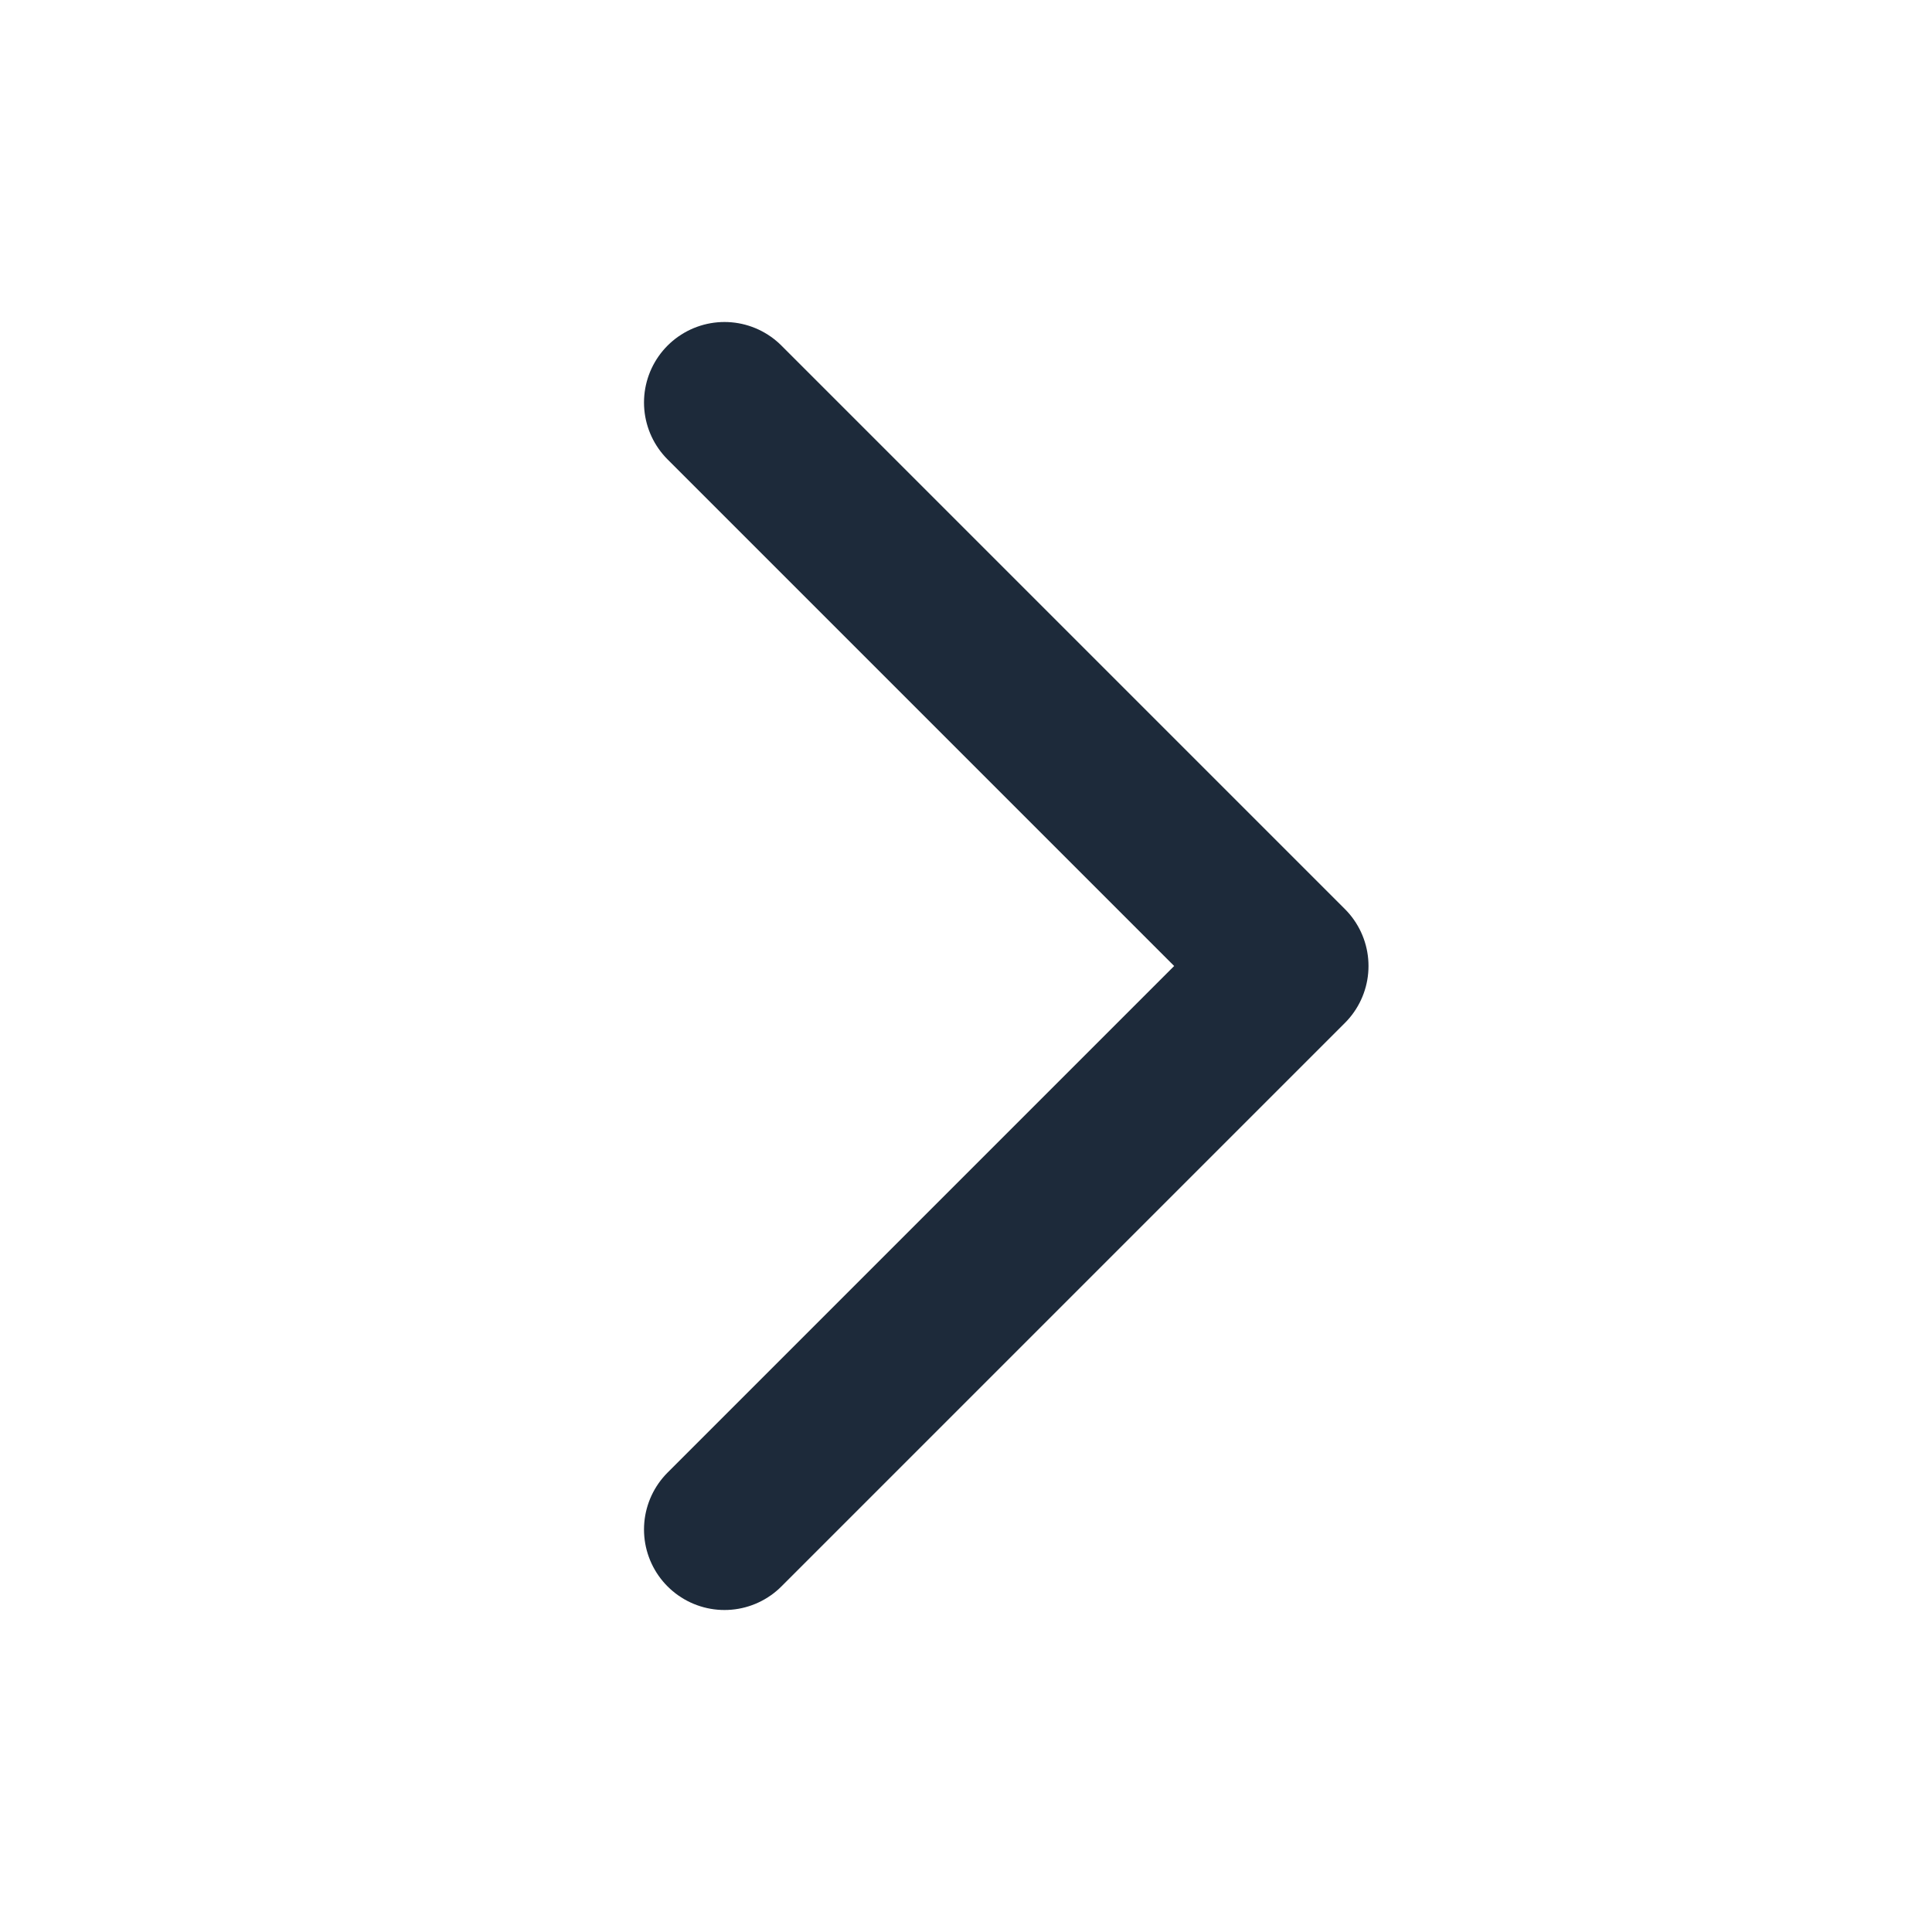
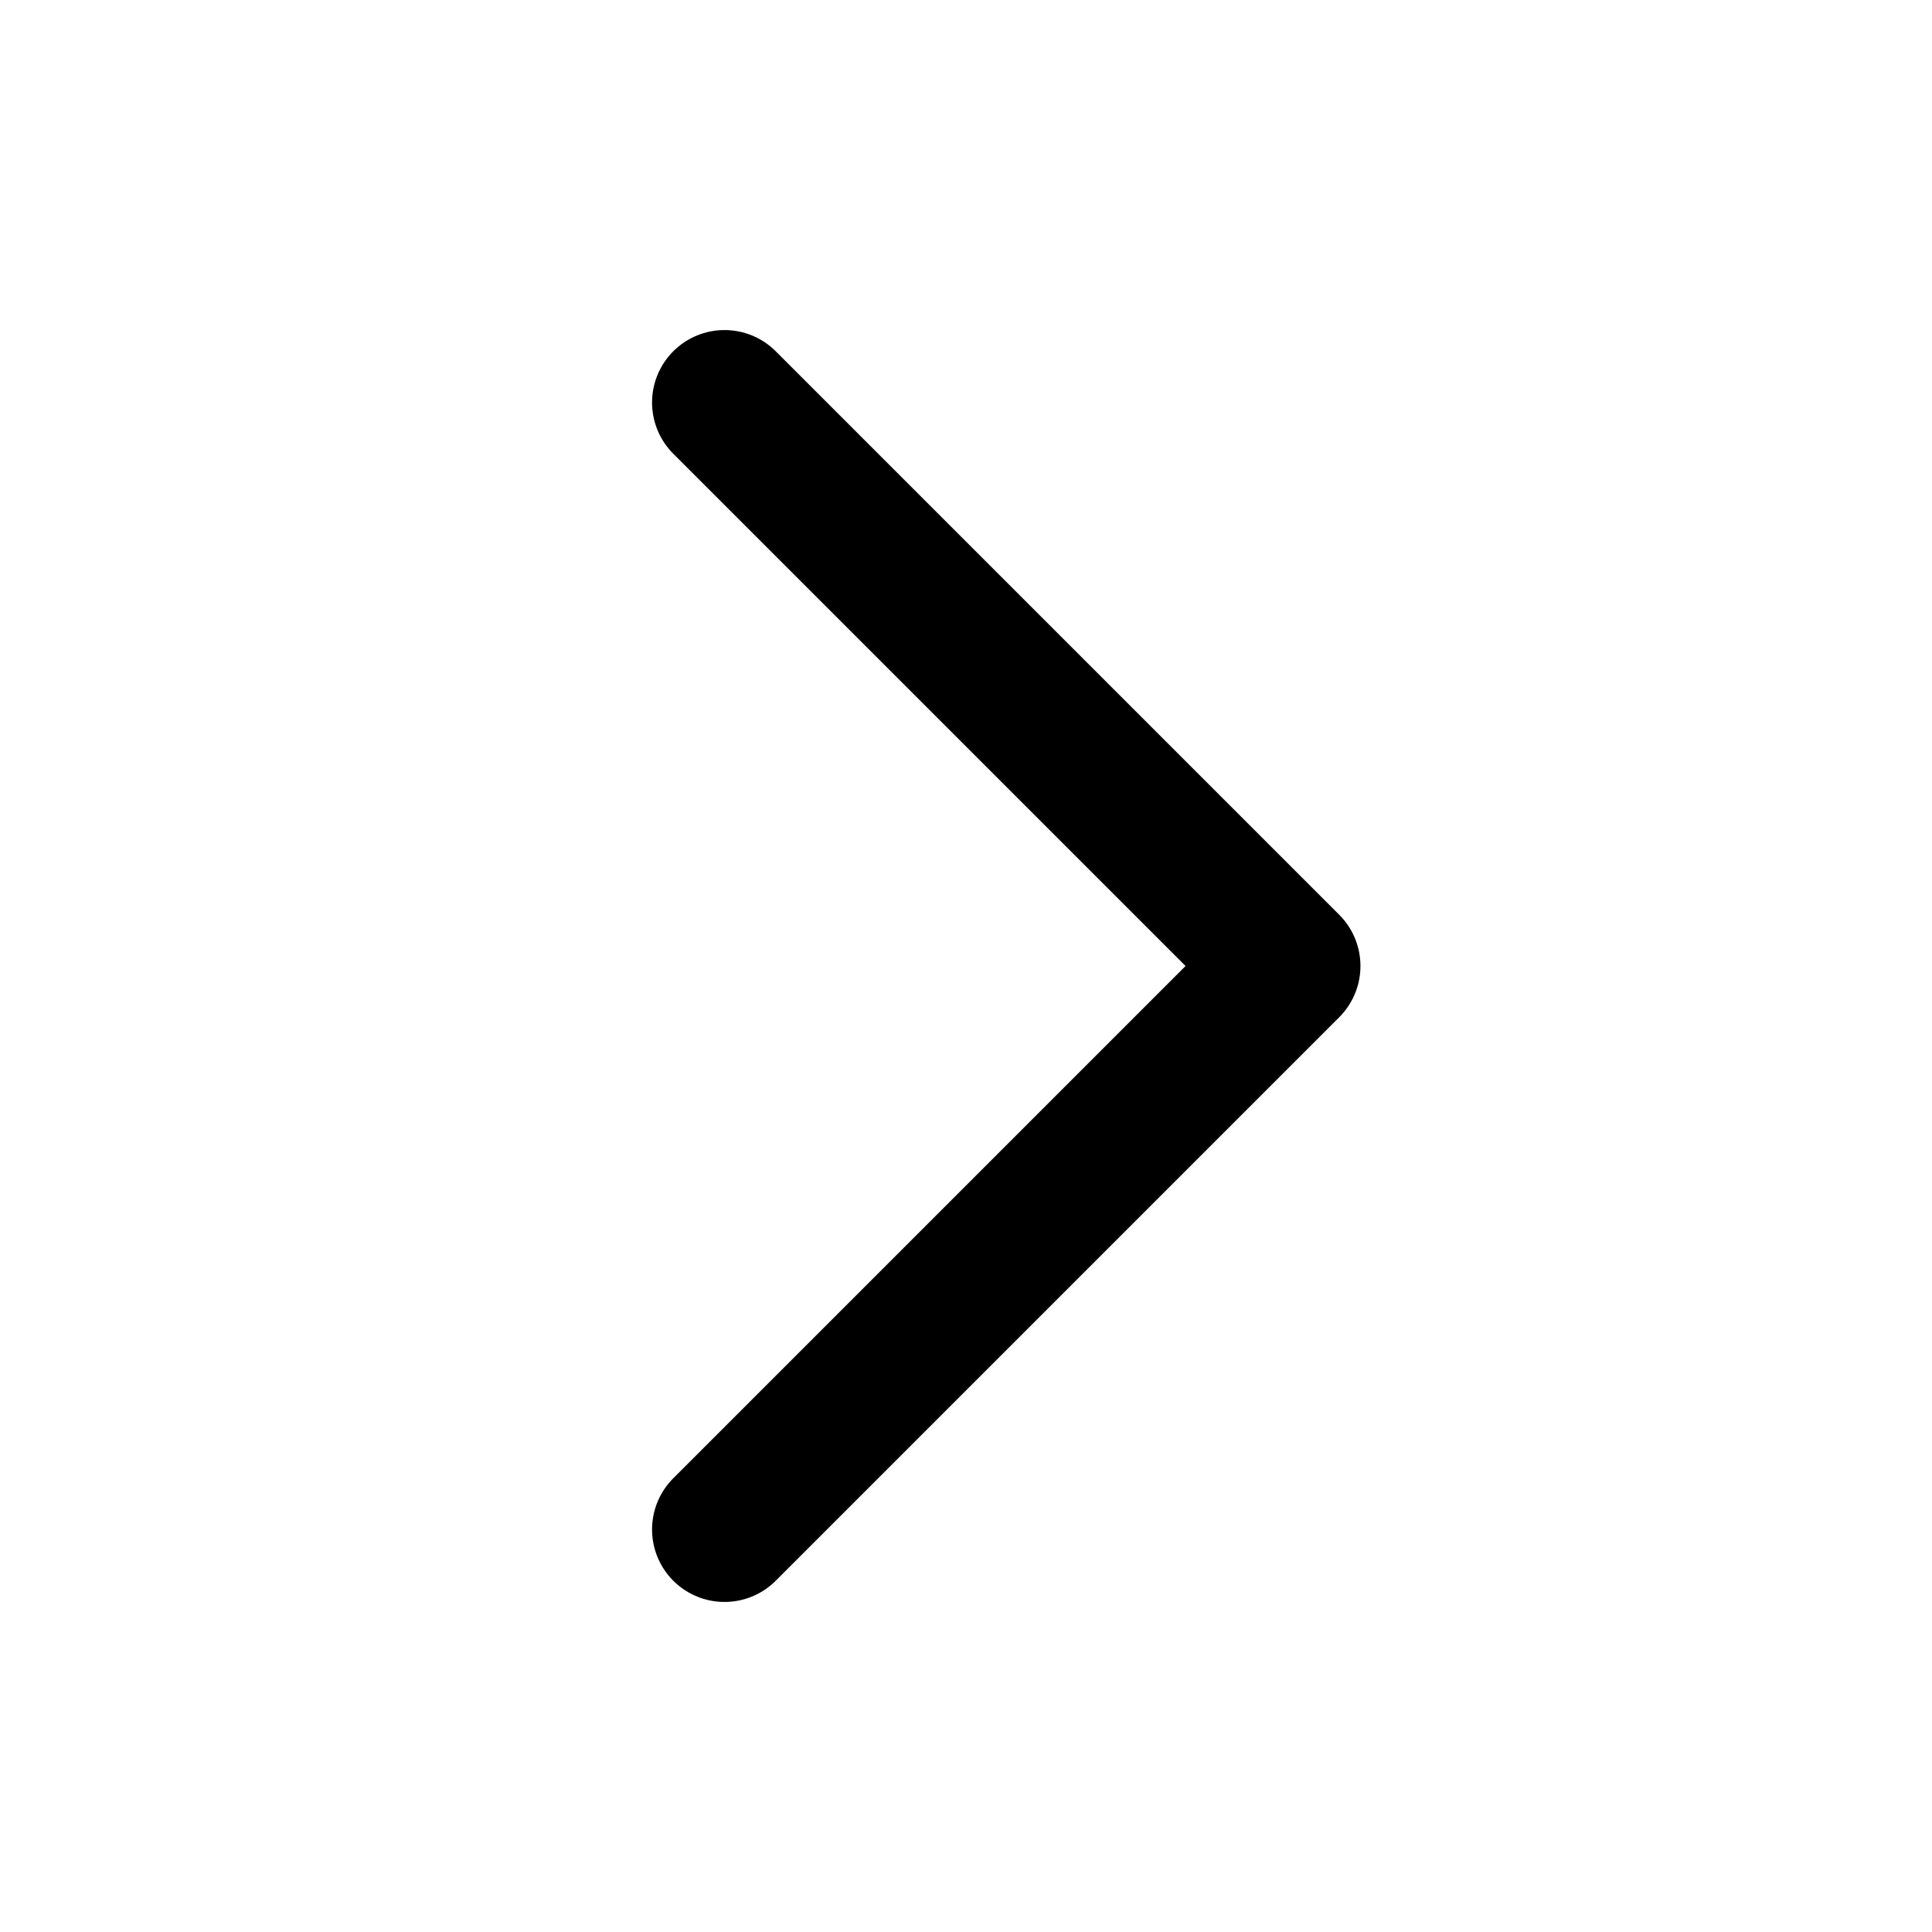
- <svg xmlns="http://www.w3.org/2000/svg" width="24" height="24" viewBox="0 0 24 24" fill="none" stroke="#1d2a3a" stroke-width="2" stroke-linecap="round" stroke-linejoin="round">
+ <svg xmlns="http://www.w3.org/2000/svg" width="24" height="24" viewBox="0 0 24 24" fill="none" stroke="#000" stroke-width="1.8" stroke-linecap="round" stroke-linejoin="round">
  <path d="M9 5l7 7-7 7" />
</svg>
